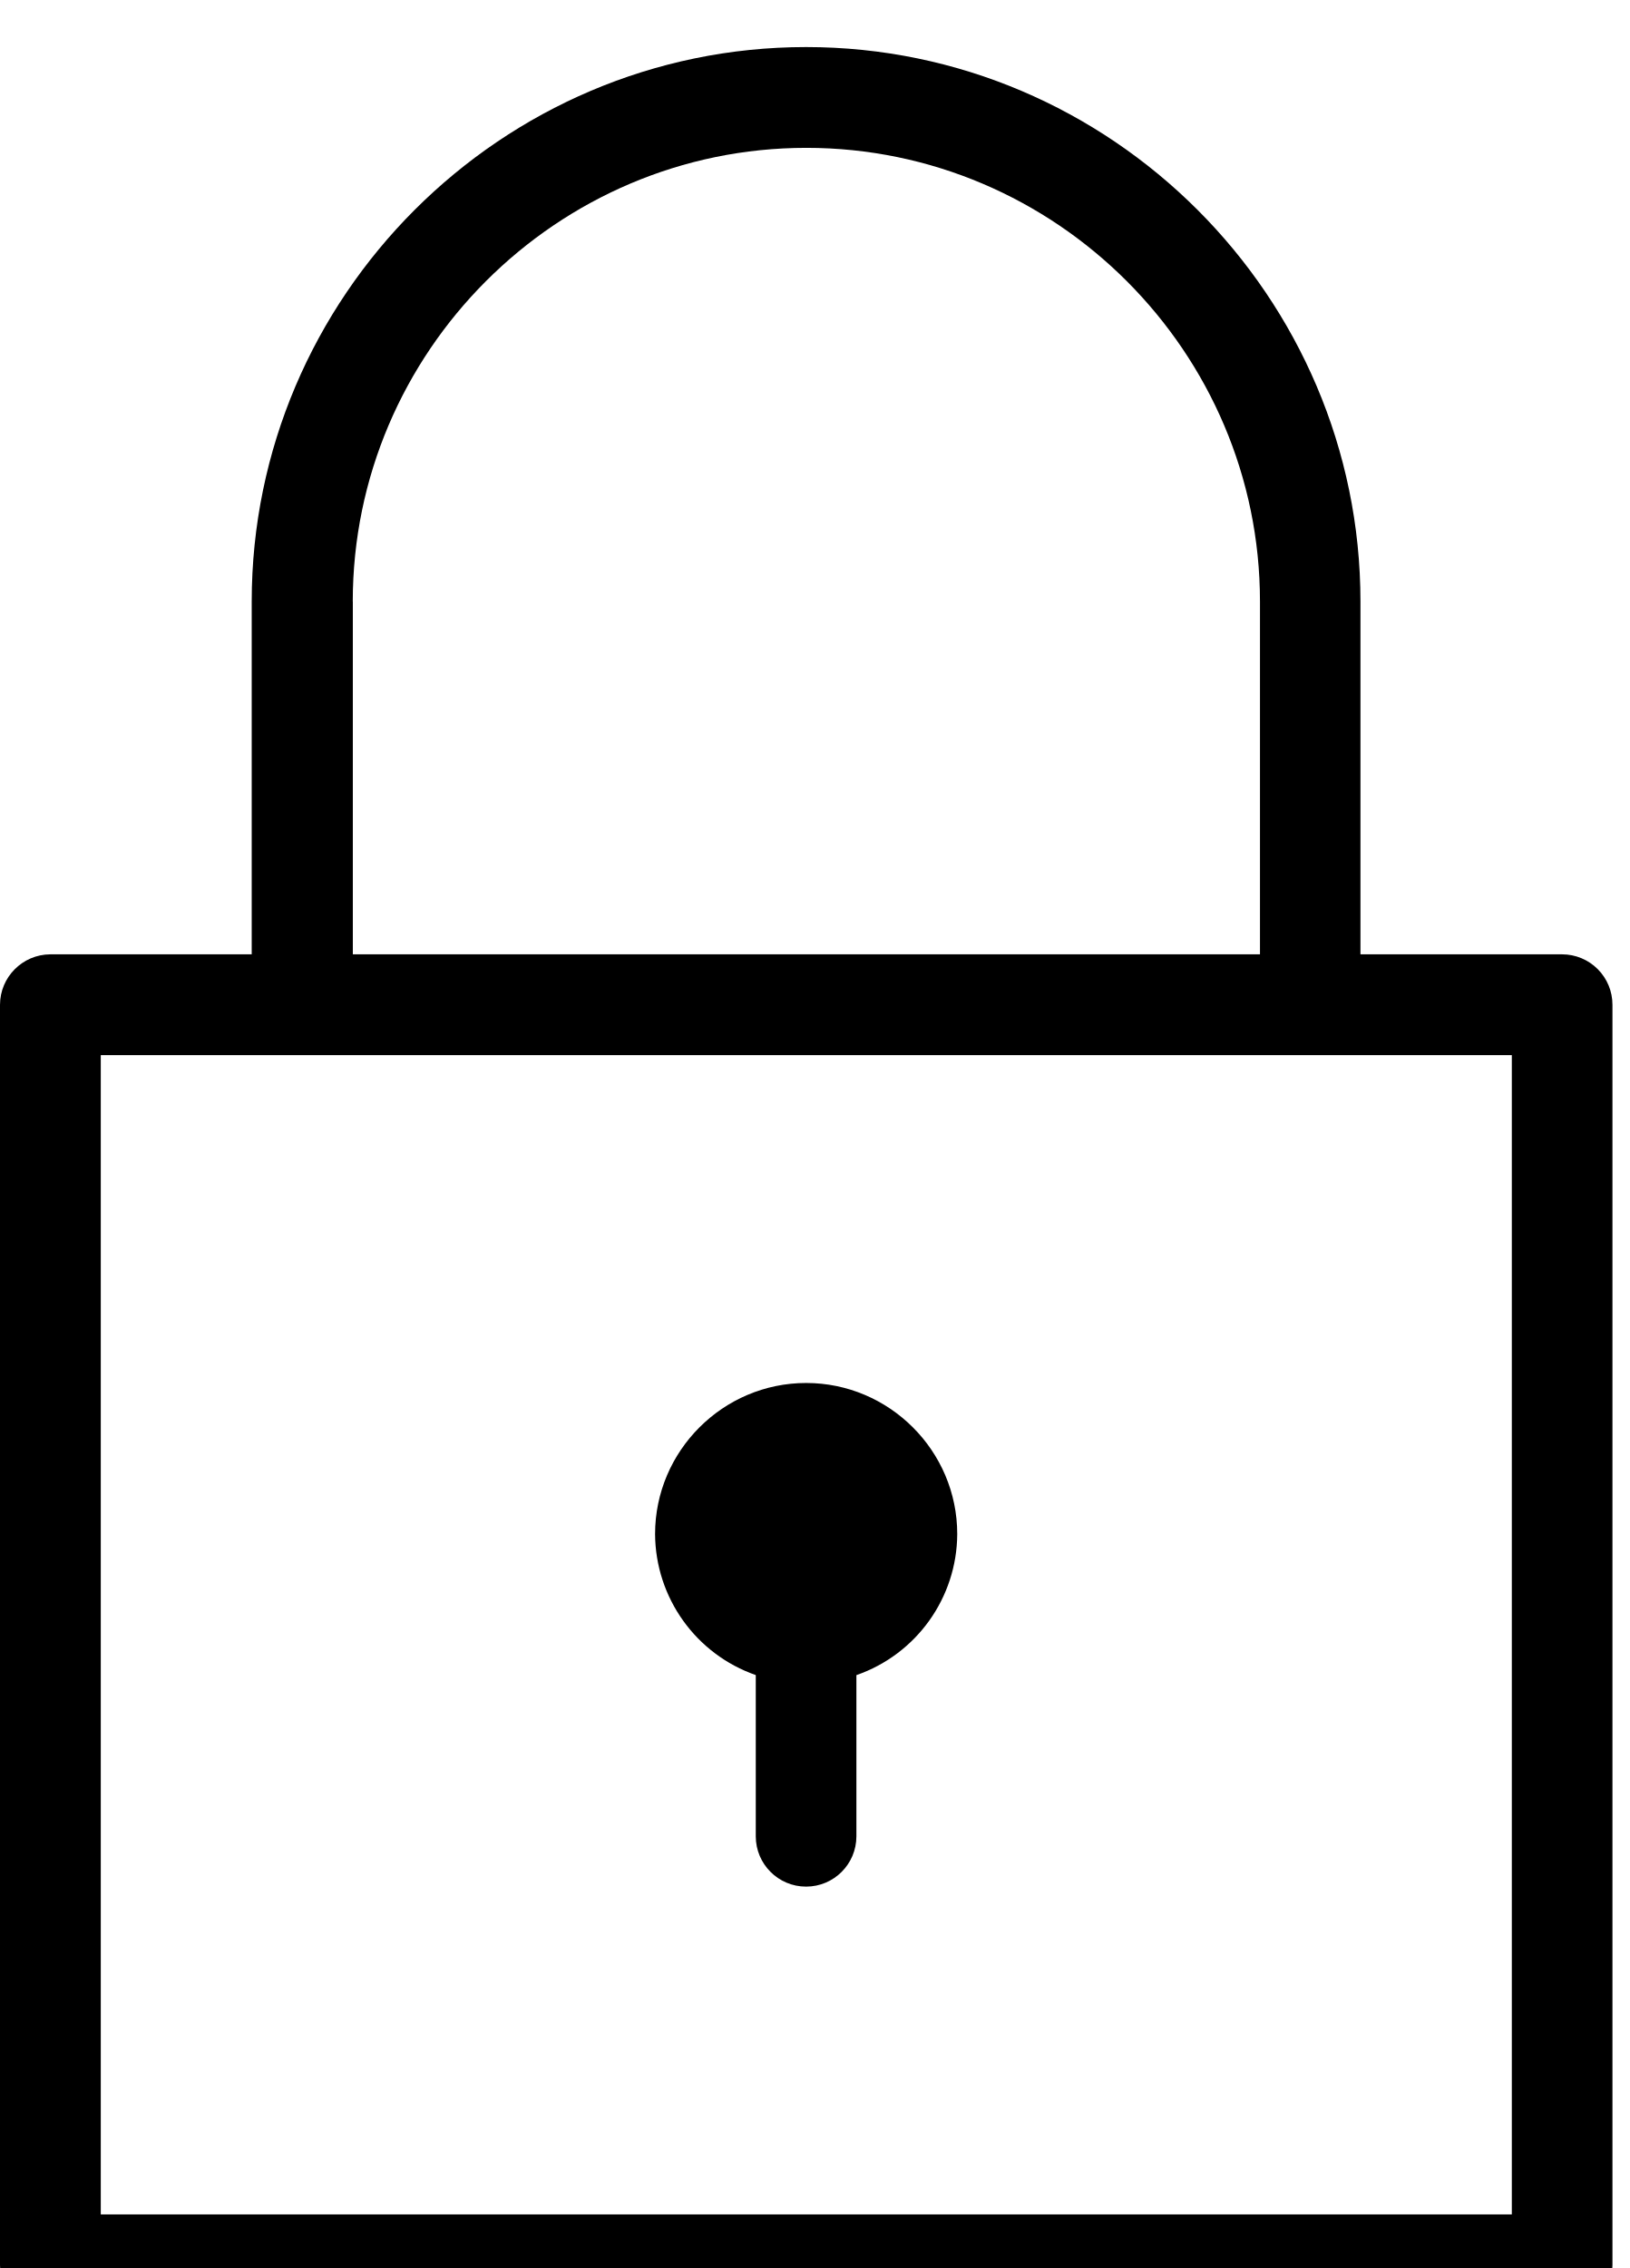
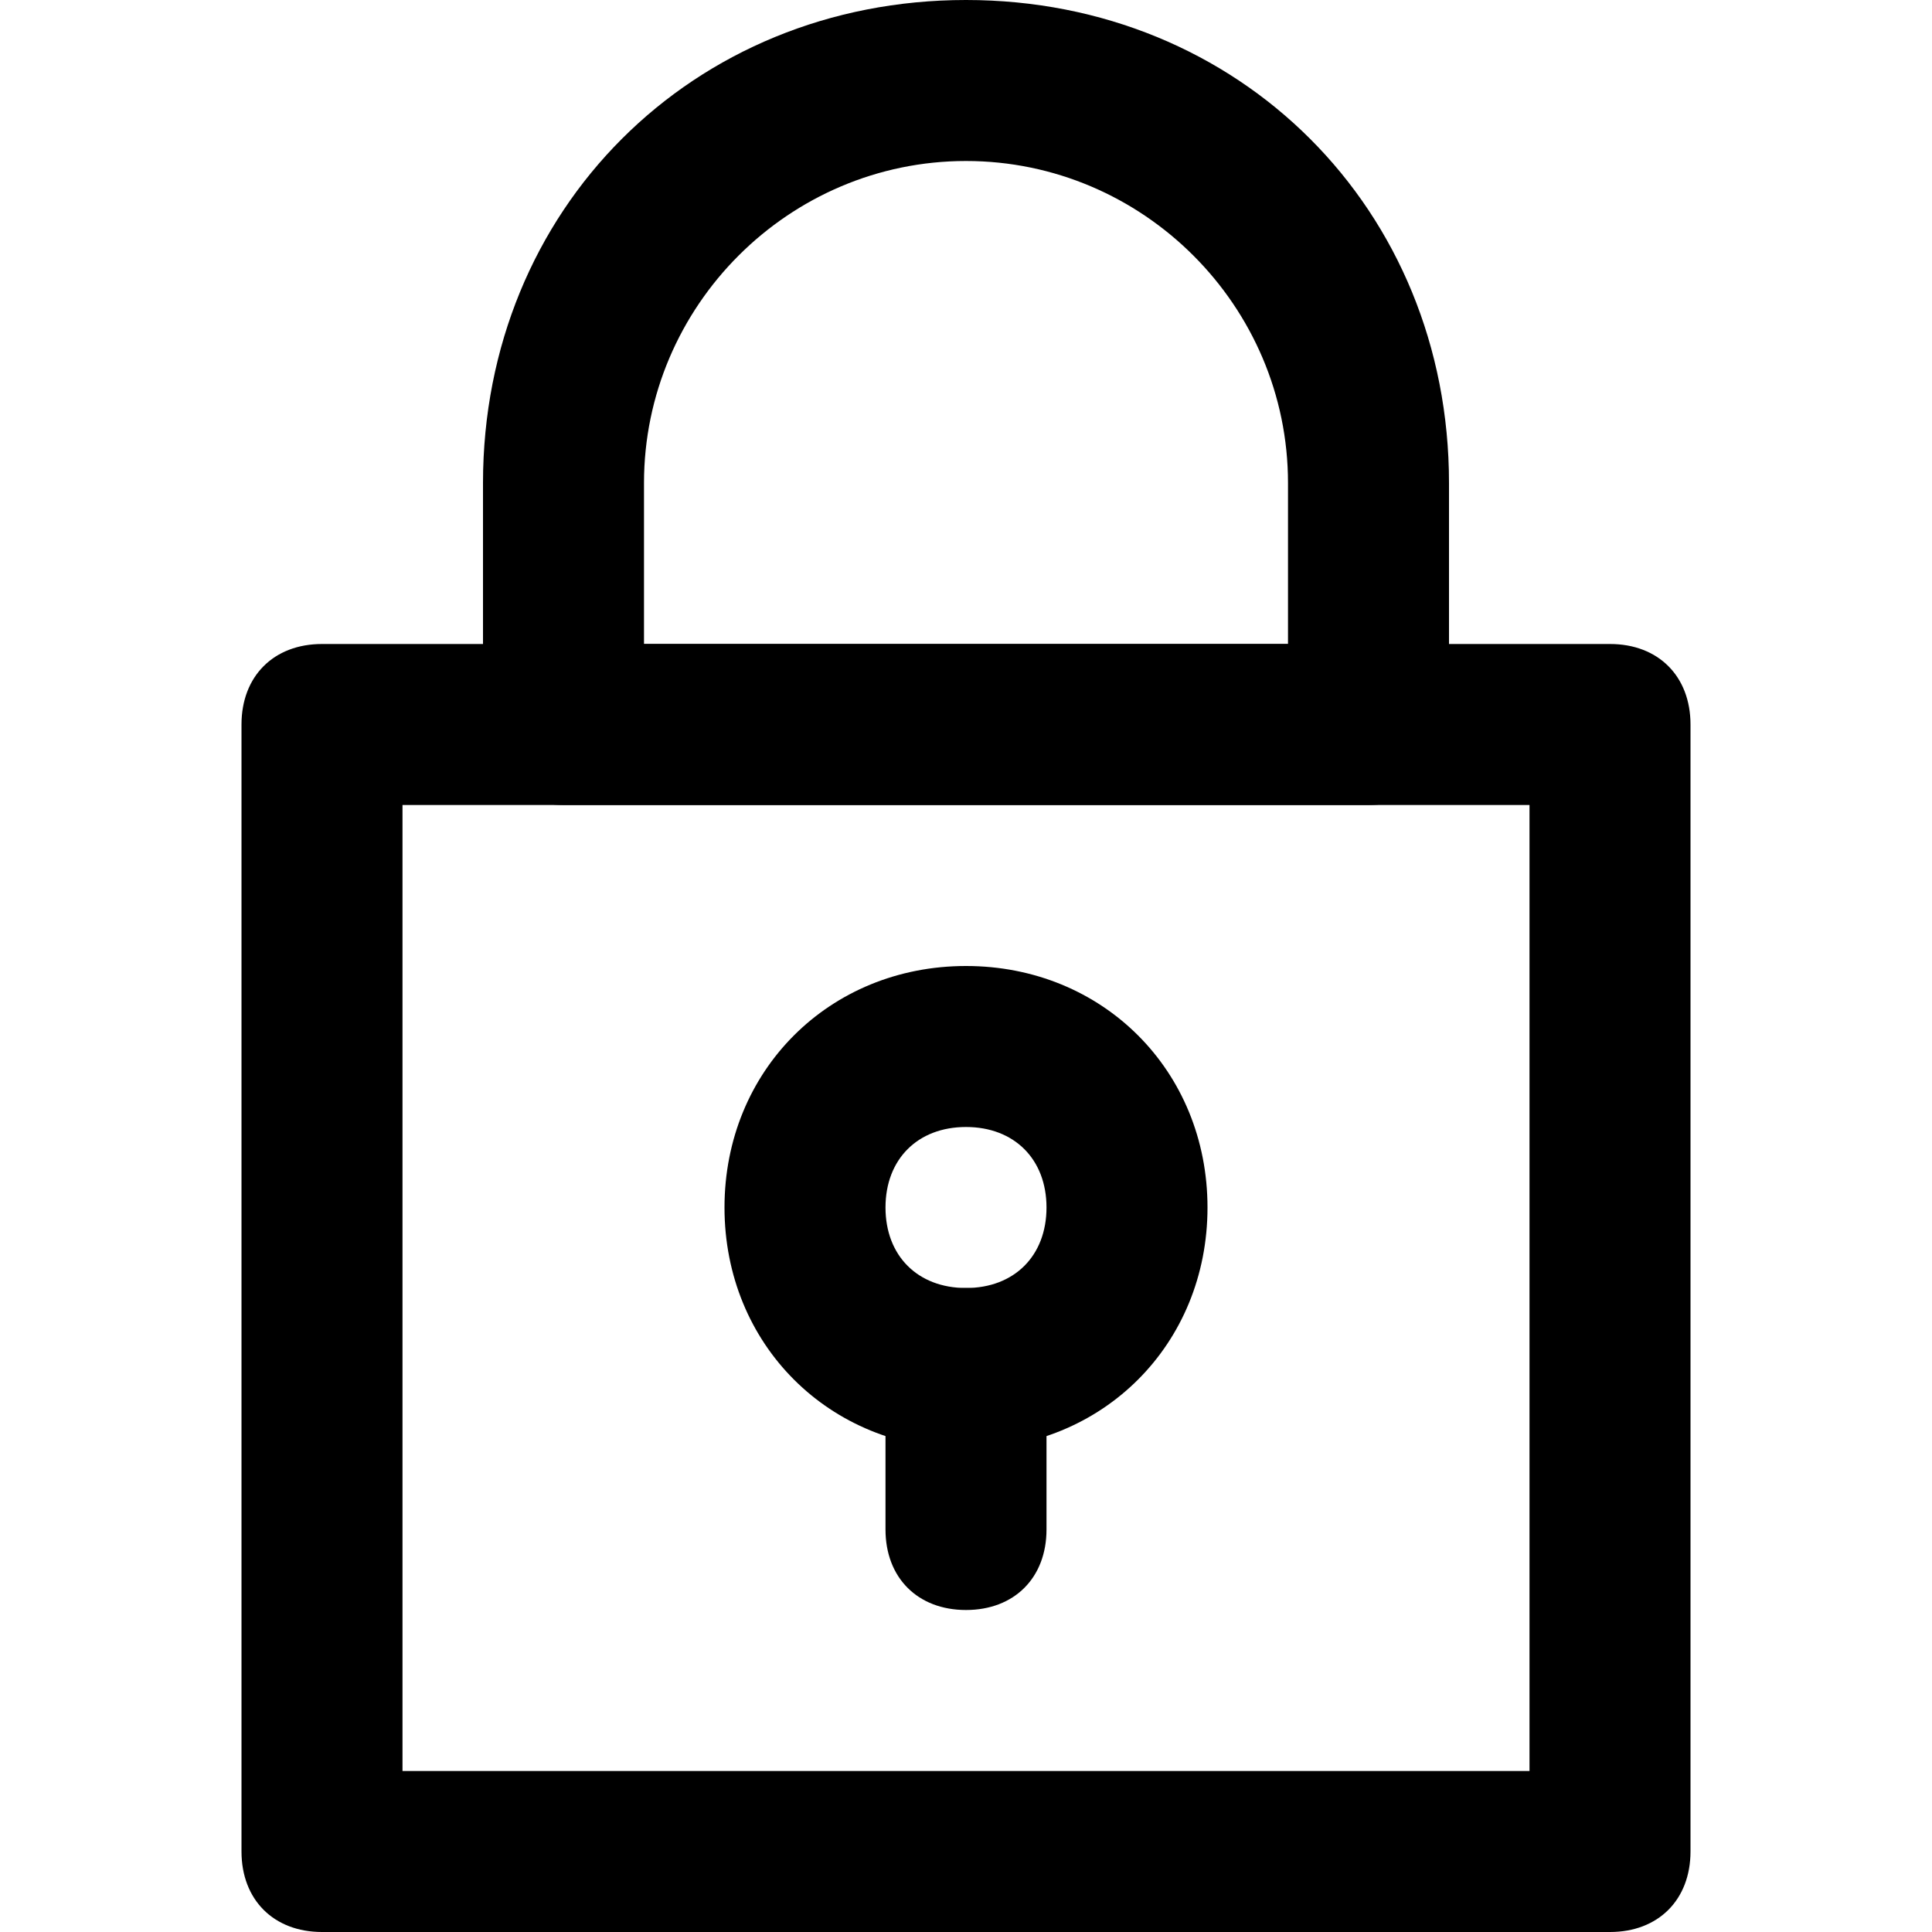
- <svg xmlns="http://www.w3.org/2000/svg" width="23" height="32" viewBox="0 0 23 32">
-   <path d="M22.044 13.465h-2.846V8.487c0-4.303-3.521-7.823-7.823-7.823S3.552 4.185 3.552 8.487v4.978H.71a.714.714 0 0 0-.71.713v17.779c0 .391.318.71.71.71h21.334a.71.71 0 0 0 .71-.71V14.178a.711.711 0 0 0-.71-.713zM4.978 8.487c0-3.521 2.88-6.401 6.401-6.401s6.401 2.88 6.401 6.401v4.978H4.979V8.487zm16.356 22.757H1.422V14.887h19.912v16.357zm-10.669-7.609v2.274a.71.71 0 0 0 1.42 0v-2.274a2.118 2.118 0 0 0 1.423-1.99c0-1.174-.959-2.132-2.132-2.132s-2.132.959-2.132 2.132a2.121 2.121 0 0 0 1.423 1.99z" />
+ <svg xmlns="http://www.w3.org/2000/svg" version="1.1" id="Layer_1" x="0px" y="0px" viewBox="0 0 24 24" style="enable-background:new 0 0 24 24;" xml:space="preserve">
+   <g transform="translate(0, 0)">
+     <g>
+       <path d="M17,10H7c-0.6,0-1-0.4-1-1V6c0-3.4,2.6-6,6-6s6,2.6,6,6v3C18,9.6,17.6,10,17,10z M8,8h8V6c0-2.2-1.8-4-4-4S8,3.8,8,6V8z" />
+     </g>
+     <g>
+       <path d="M20,24H4c-0.6,0-1-0.4-1-1V9c0-0.6,0.4-1,1-1h16c0.6,0,1,0.4,1,1v14C21,23.6,20.6,24,20,24z M5,22h14V10H5V22z" />
+     </g>
+     <g>
+       <path d="M12,18c-1.7,0-3-1.3-3-3s1.3-3,3-3s3,1.3,3,3S13.7,18,12,18z M12,14c-0.6,0-1,0.4-1,1s0.4,1,1,1s1-0.4,1-1S12.6,14,12,14z    " />
+     </g>
+     <g>
+       <path d="M12,20c-0.6,0-1-0.4-1-1v-2c0-0.6,0.4-1,1-1s1,0.4,1,1v2C13,19.6,12.6,20,12,20z" />
+     </g>
+   </g>
</svg>
